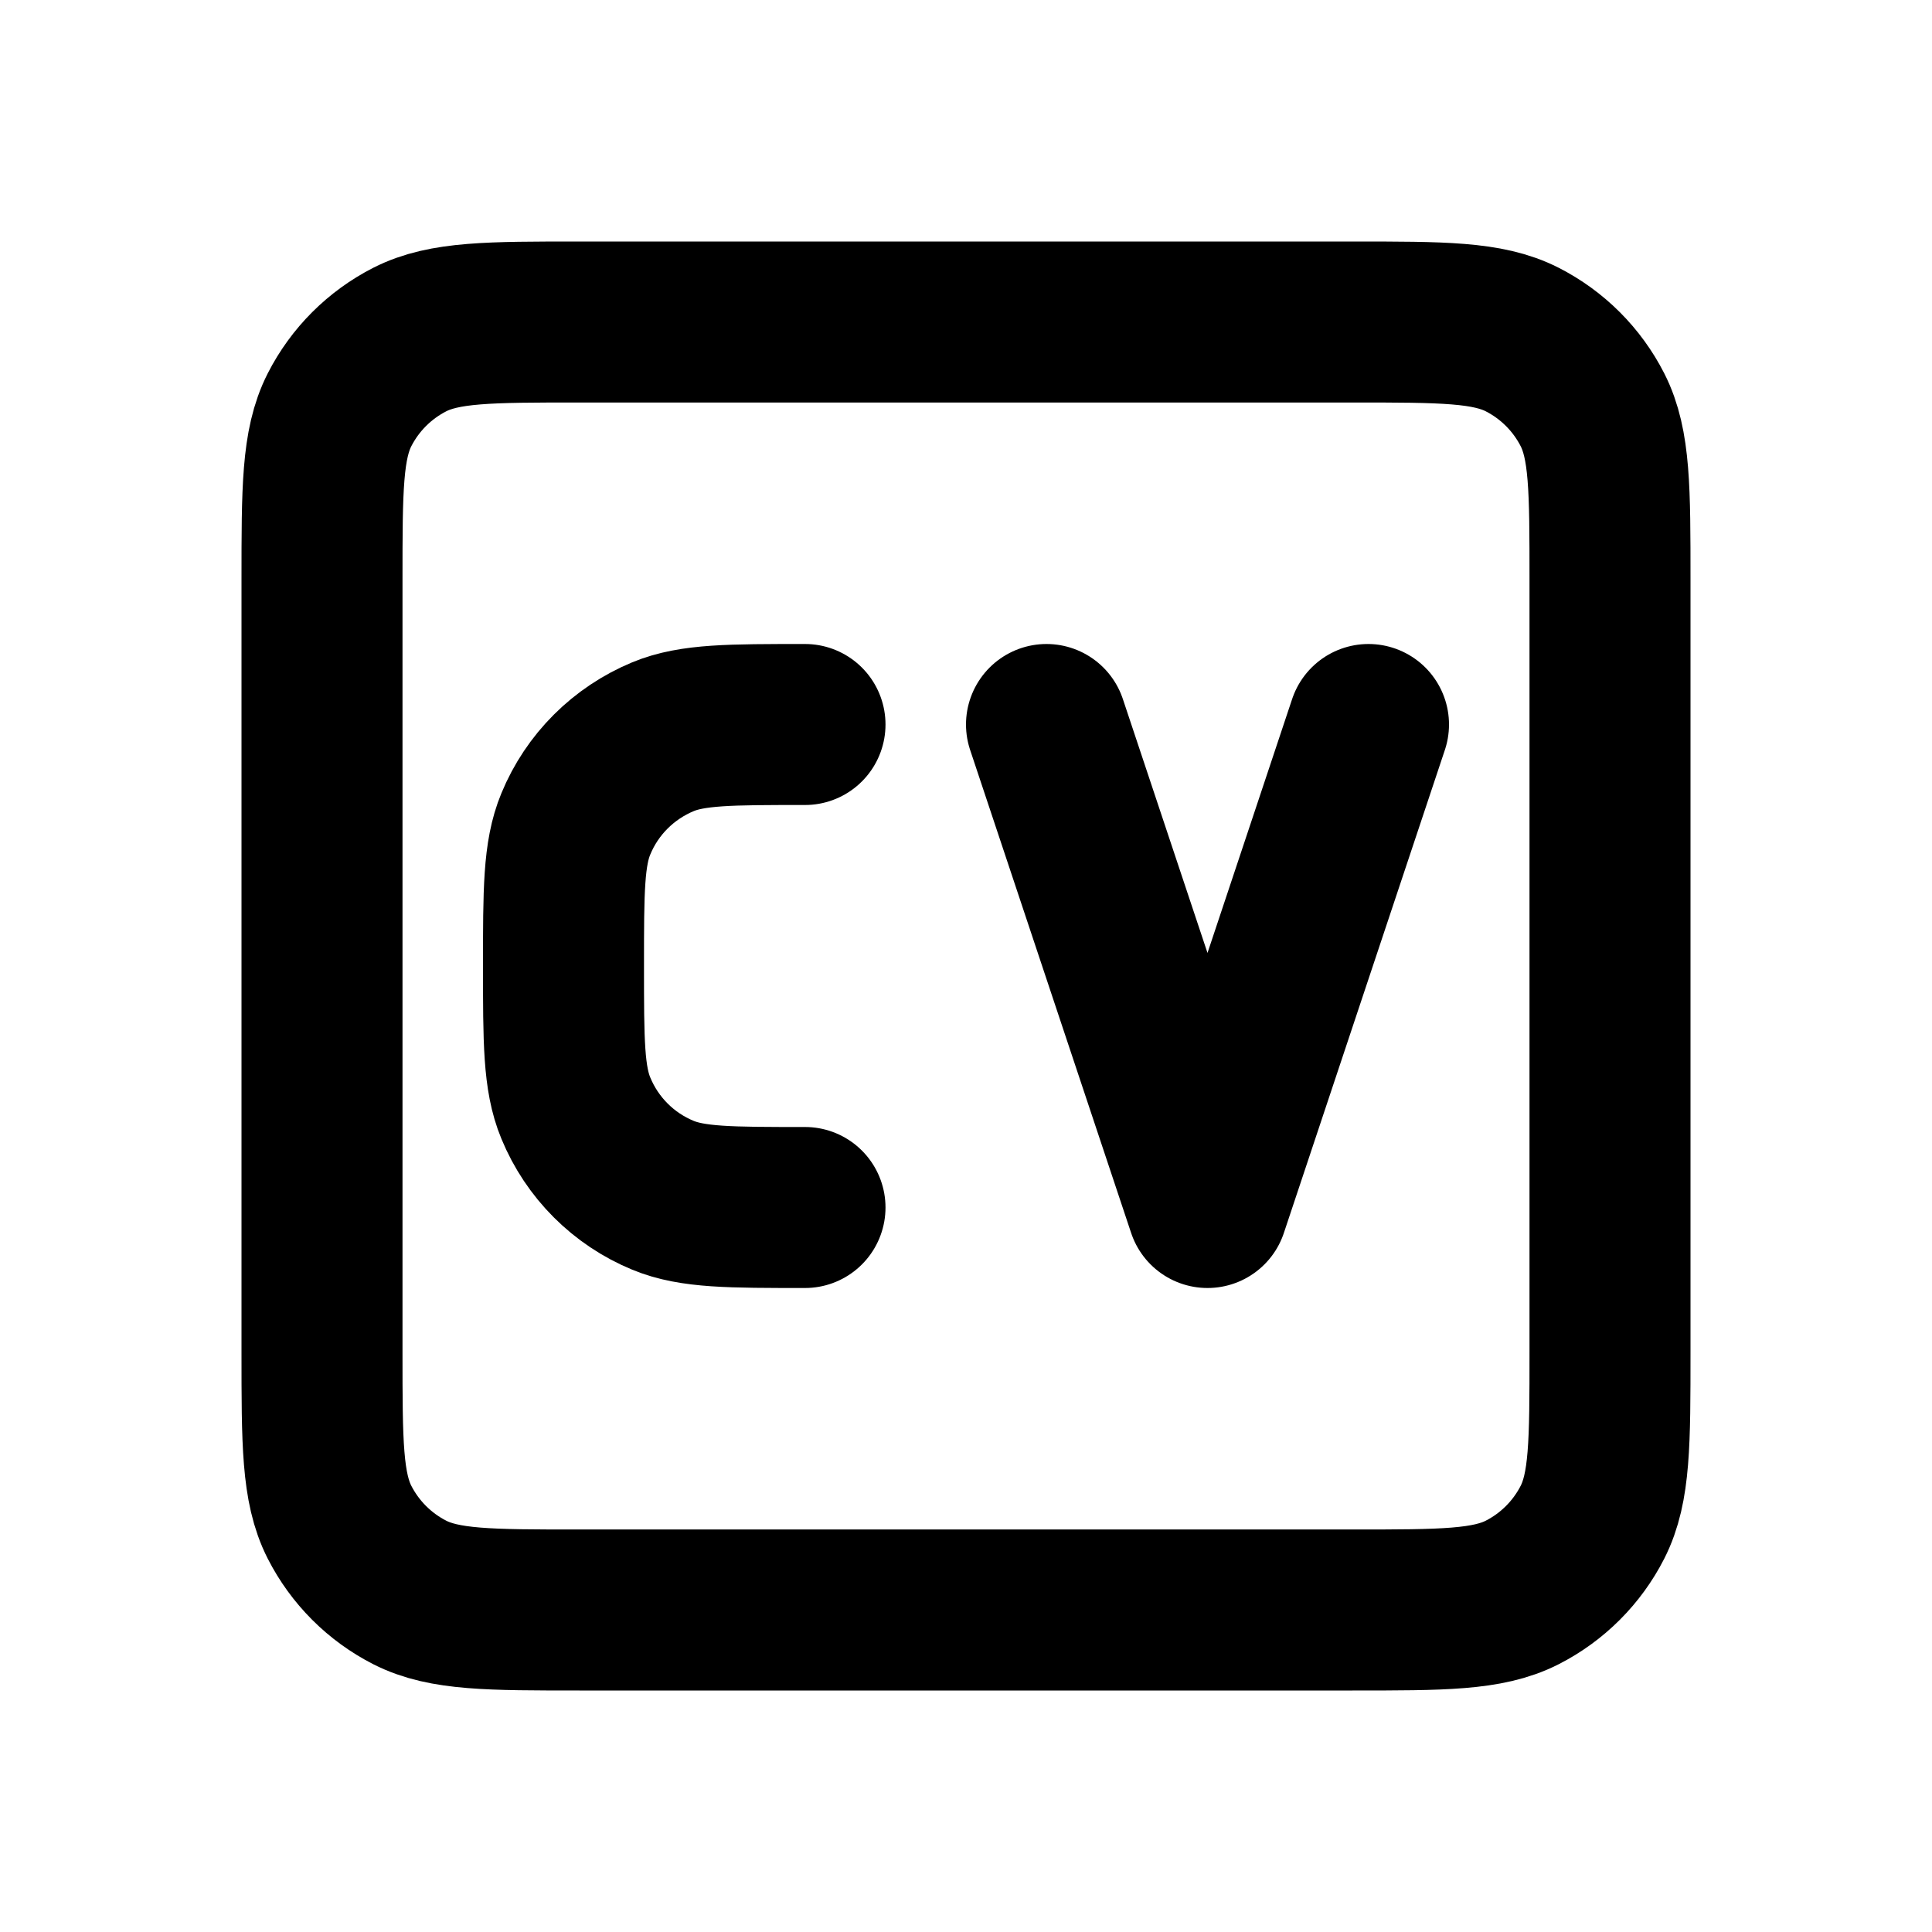
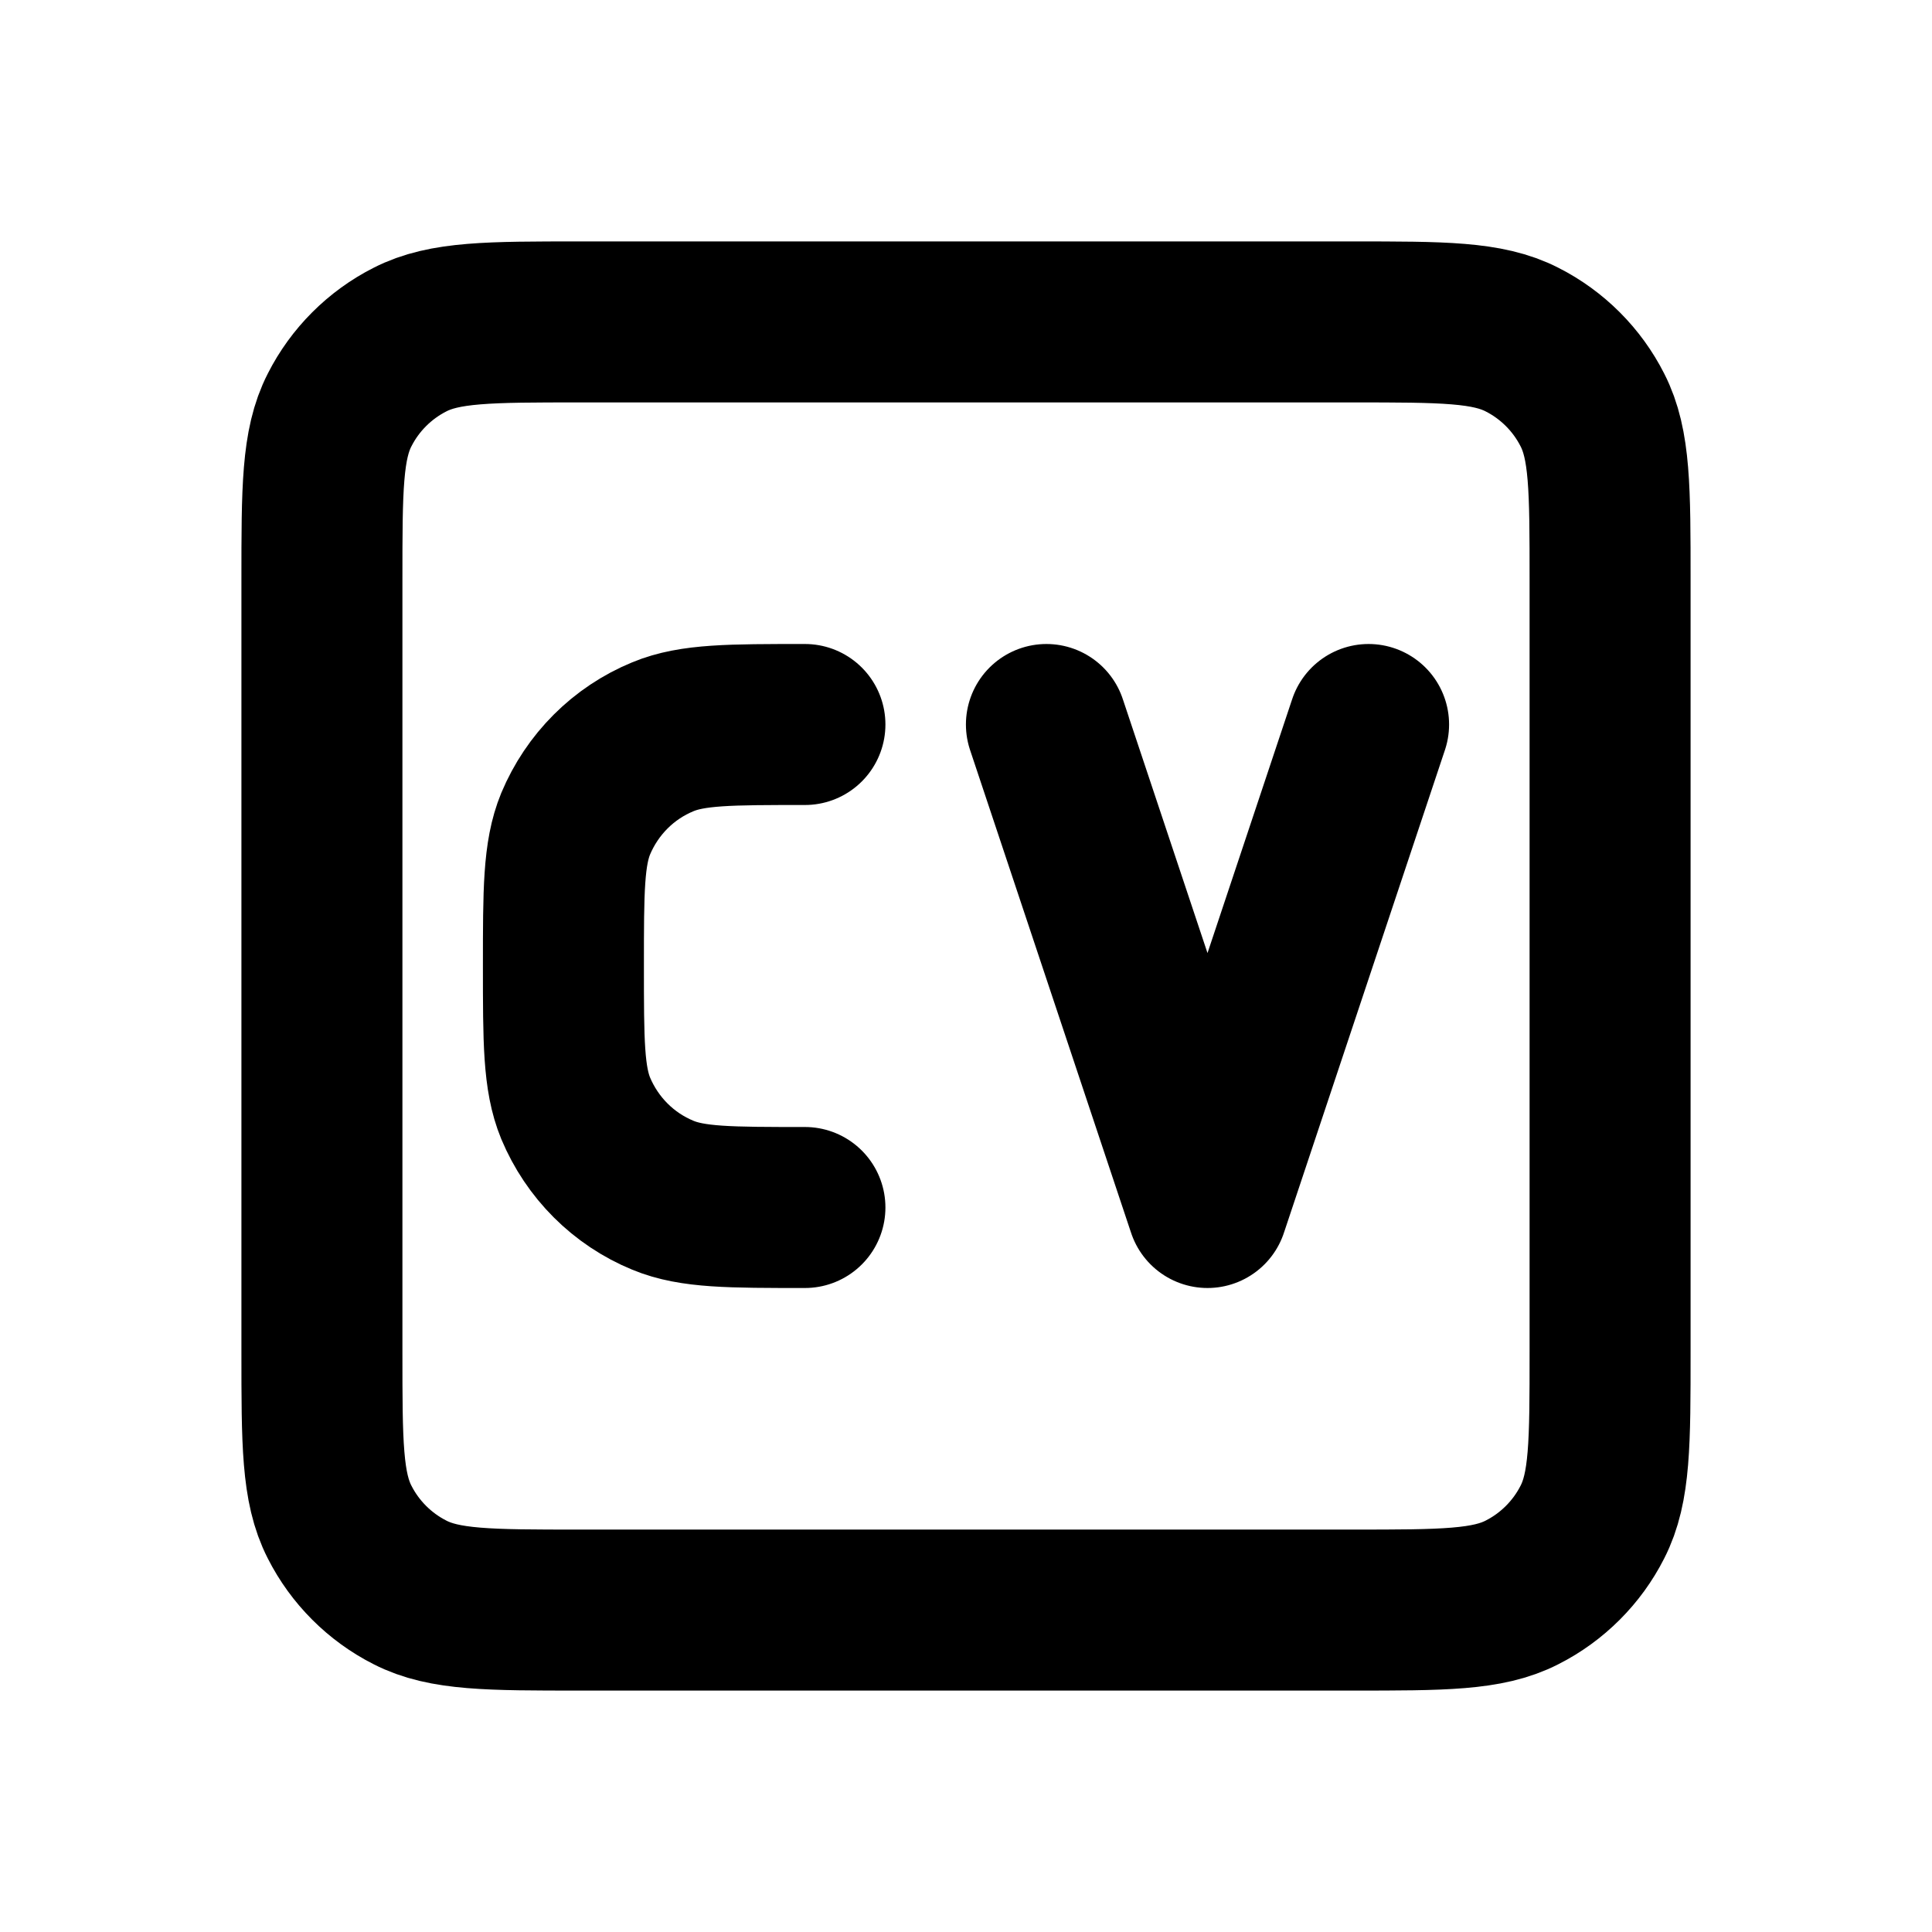
- <svg xmlns="http://www.w3.org/2000/svg" width="64px" height="64px" viewBox="0 0 64 64" version="1.1">
+ <svg xmlns="http://www.w3.org/2000/svg" width="32px" height="32px" viewBox="0 0 32 32" version="1.1">
  <g id="surface1">
-     <path style="fill:none;stroke-width:2;stroke-linecap:round;stroke-linejoin:round;stroke:rgb(0%,0%,0%);stroke-opacity:1;stroke-miterlimit:4;" d="M 13 9 L 15 15 L 17 9 M 10 15 C 9.069 15 8.602 15 8.235 14.848 C 7.745 14.646 7.355 14.256 7.153 13.765 C 7 13.397 7 12.932 7 12 C 7 11.068 7 10.603 7.153 10.235 C 7.355 9.744 7.745 9.356 8.235 9.152 C 8.602 9 9.069 9 10 9 M 7.2 20 L 16.8 20 C 17.919 20 18.48 20 18.908 19.783 C 19.285 19.591 19.591 19.285 19.783 18.908 C 20 18.48 20 17.919 20 16.8 L 20 7.2 C 20 6.081 20 5.52 19.783 5.092 C 19.591 4.715 19.285 4.409 18.908 4.217 C 18.48 4 17.919 4 16.8 4 L 7.2 4 C 6.081 4 5.52 4 5.092 4.217 C 4.715 4.409 4.409 4.715 4.217 5.092 C 4 5.52 4 6.081 4 7.2 L 4 16.8 C 4 17.919 4 18.48 4.217 18.908 C 4.409 19.285 4.715 19.591 5.092 19.783 C 5.52 20 6.081 20 7.2 20 Z M 7.2 20 " transform="matrix(2.666667,0,0,2.666667,0,0)" />
+     <path style="fill:none;stroke-width:2;stroke-linecap:round;stroke-linejoin:round;stroke:rgb(0%,0%,0%);stroke-opacity:1;stroke-miterlimit:4;" d="M 12.999 9 L 15 15 L 17.001 9 M 9.999 15 C 9.067 15 8.602 15 8.235 14.848 C 7.743 14.646 7.356 14.256 7.151 13.767 C 6.999 13.397 6.999 12.932 6.999 12 C 6.999 11.068 6.999 10.603 7.151 10.233 C 7.356 9.744 7.743 9.354 8.235 9.152 C 8.602 9 9.067 9 9.999 9 M 7.201 20.001 L 16.799 20.001 C 17.921 20.001 18.48 20.001 18.908 19.781 C 19.283 19.591 19.591 19.283 19.781 18.908 C 20.001 18.48 20.001 17.921 20.001 16.799 L 20.001 7.201 C 20.001 6.079 20.001 5.52 19.781 5.092 C 19.591 4.717 19.283 4.409 18.908 4.219 C 18.48 3.999 17.921 3.999 16.799 3.999 L 7.201 3.999 C 6.079 3.999 5.52 3.999 5.092 4.219 C 4.717 4.409 4.409 4.717 4.219 5.092 C 3.999 5.52 3.999 6.079 3.999 7.201 L 3.999 16.799 C 3.999 17.921 3.999 18.48 4.219 18.908 C 4.409 19.283 4.717 19.591 5.092 19.781 C 5.52 20.001 6.079 20.001 7.201 20.001 Z M 7.201 20.001 " transform="matrix(1.333333,0,0,1.333333,0,0)" />
  </g>
</svg>
